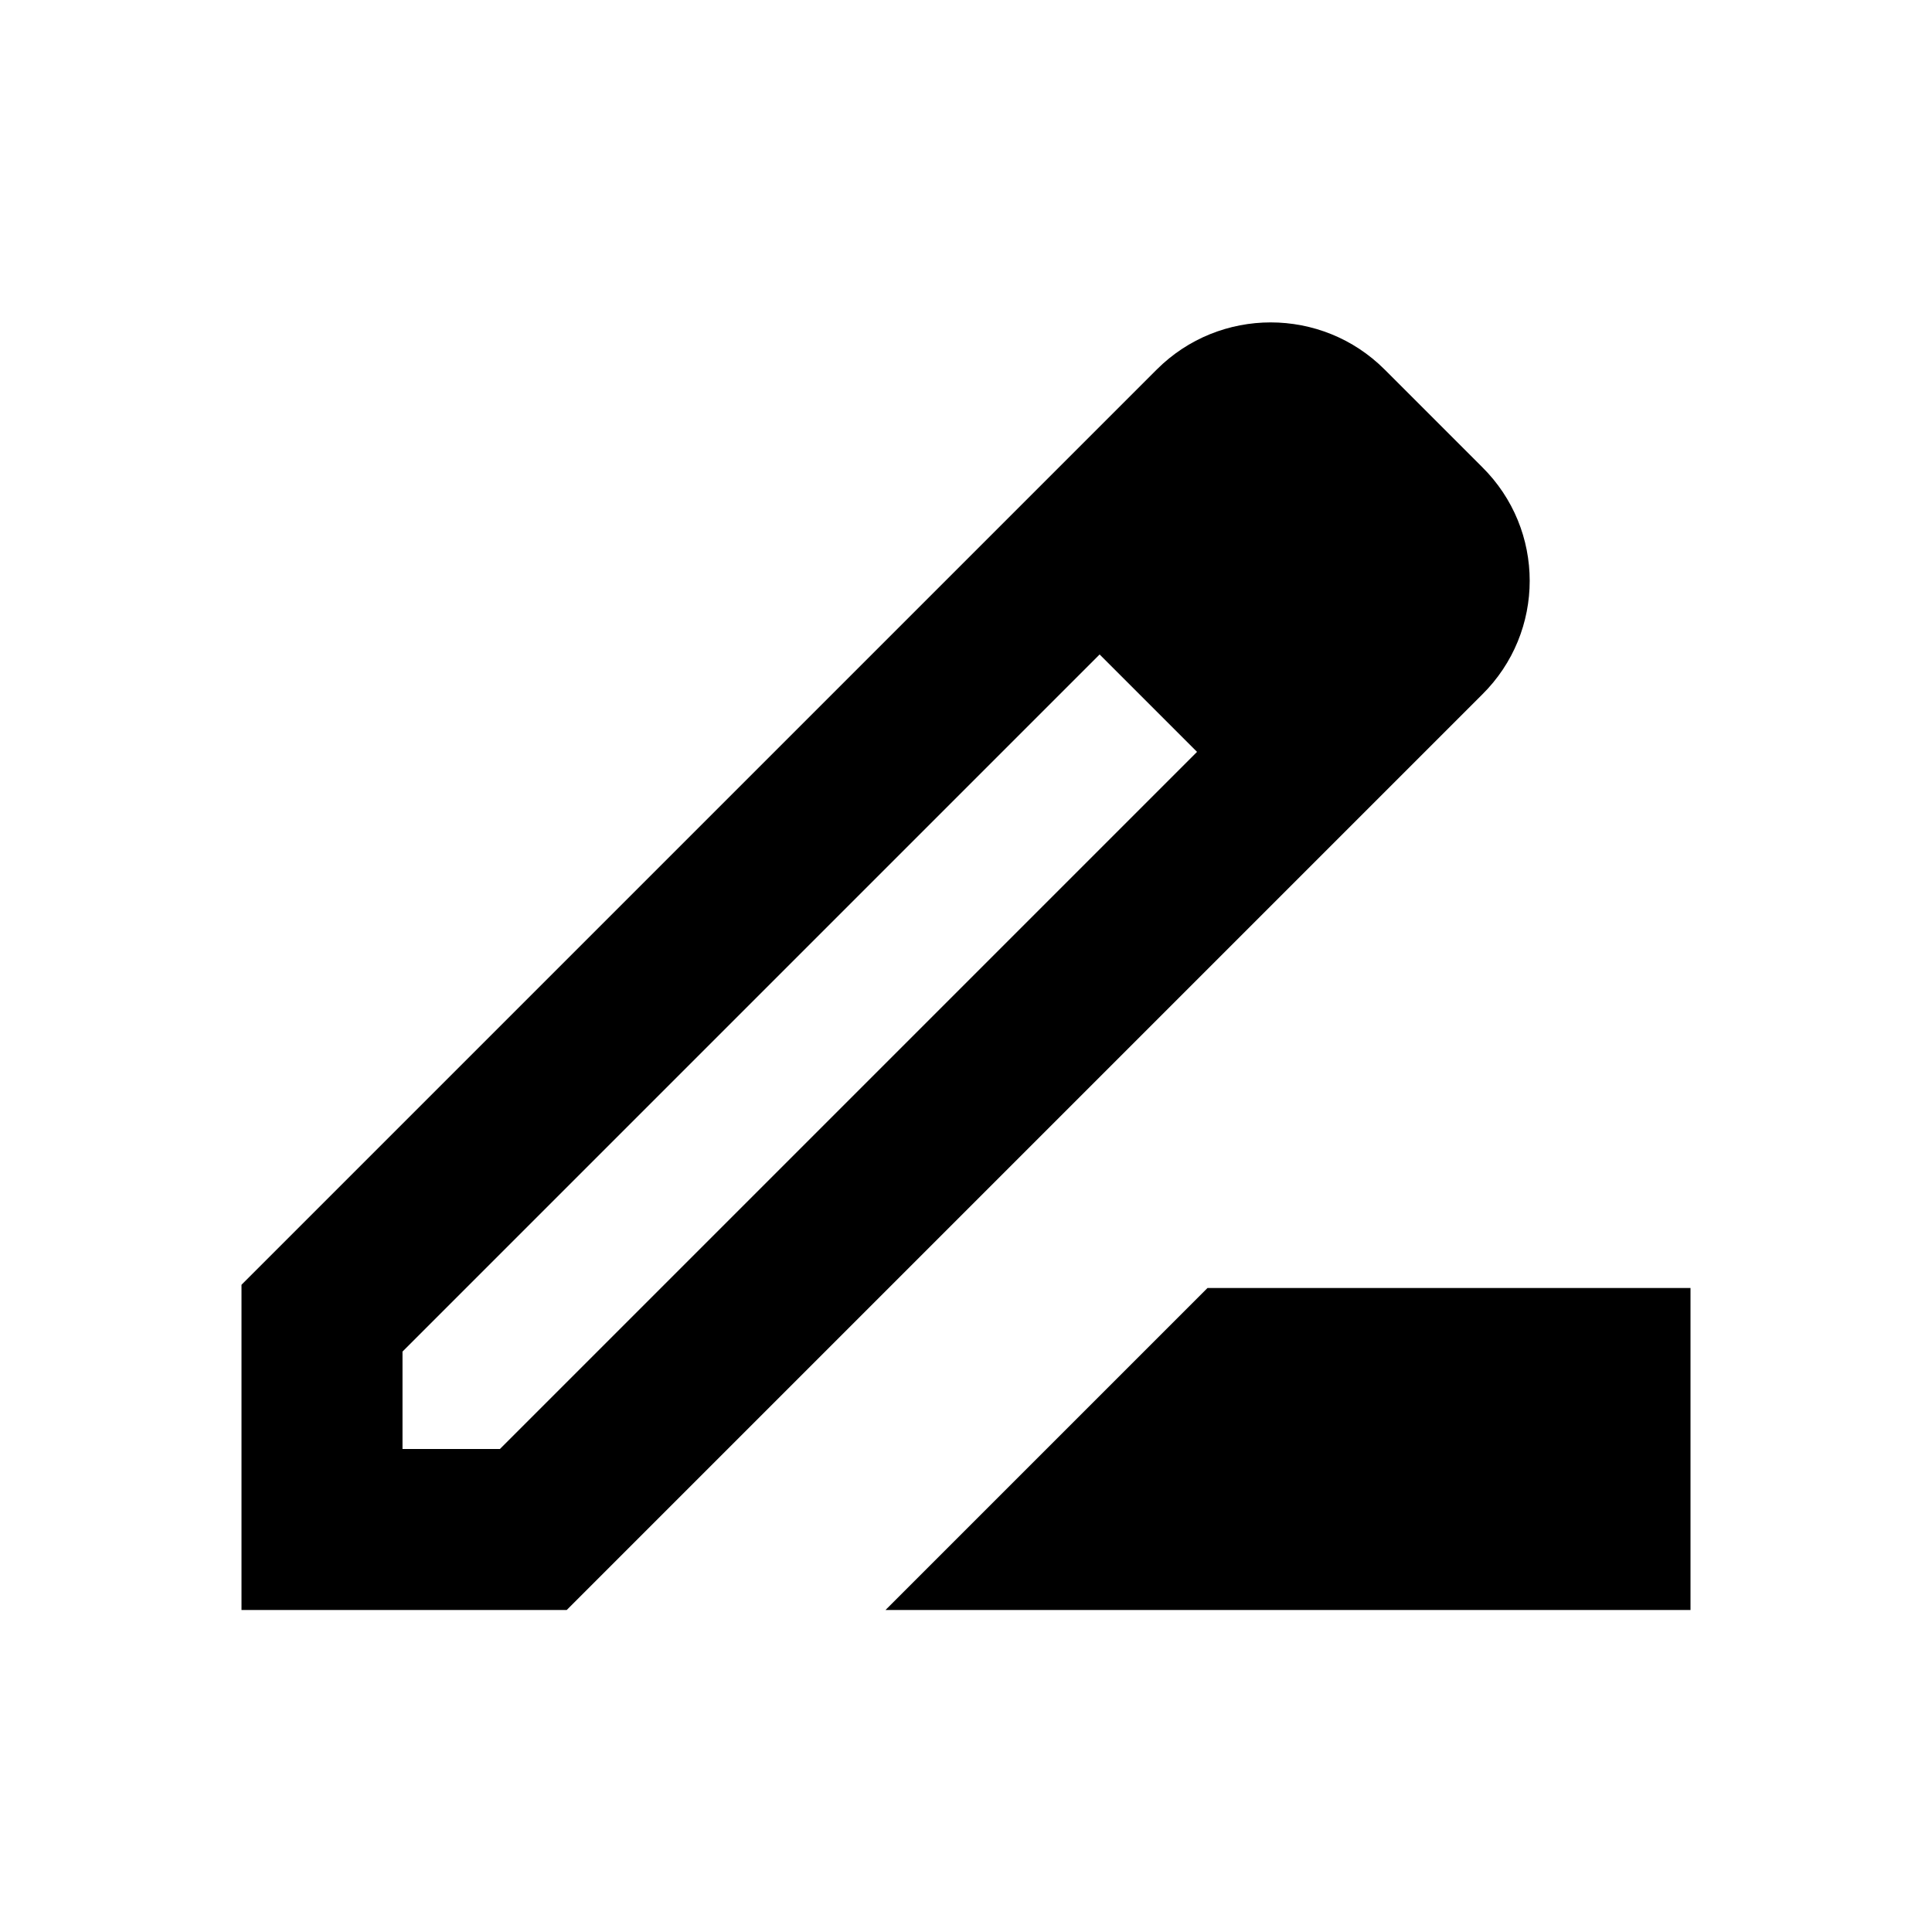
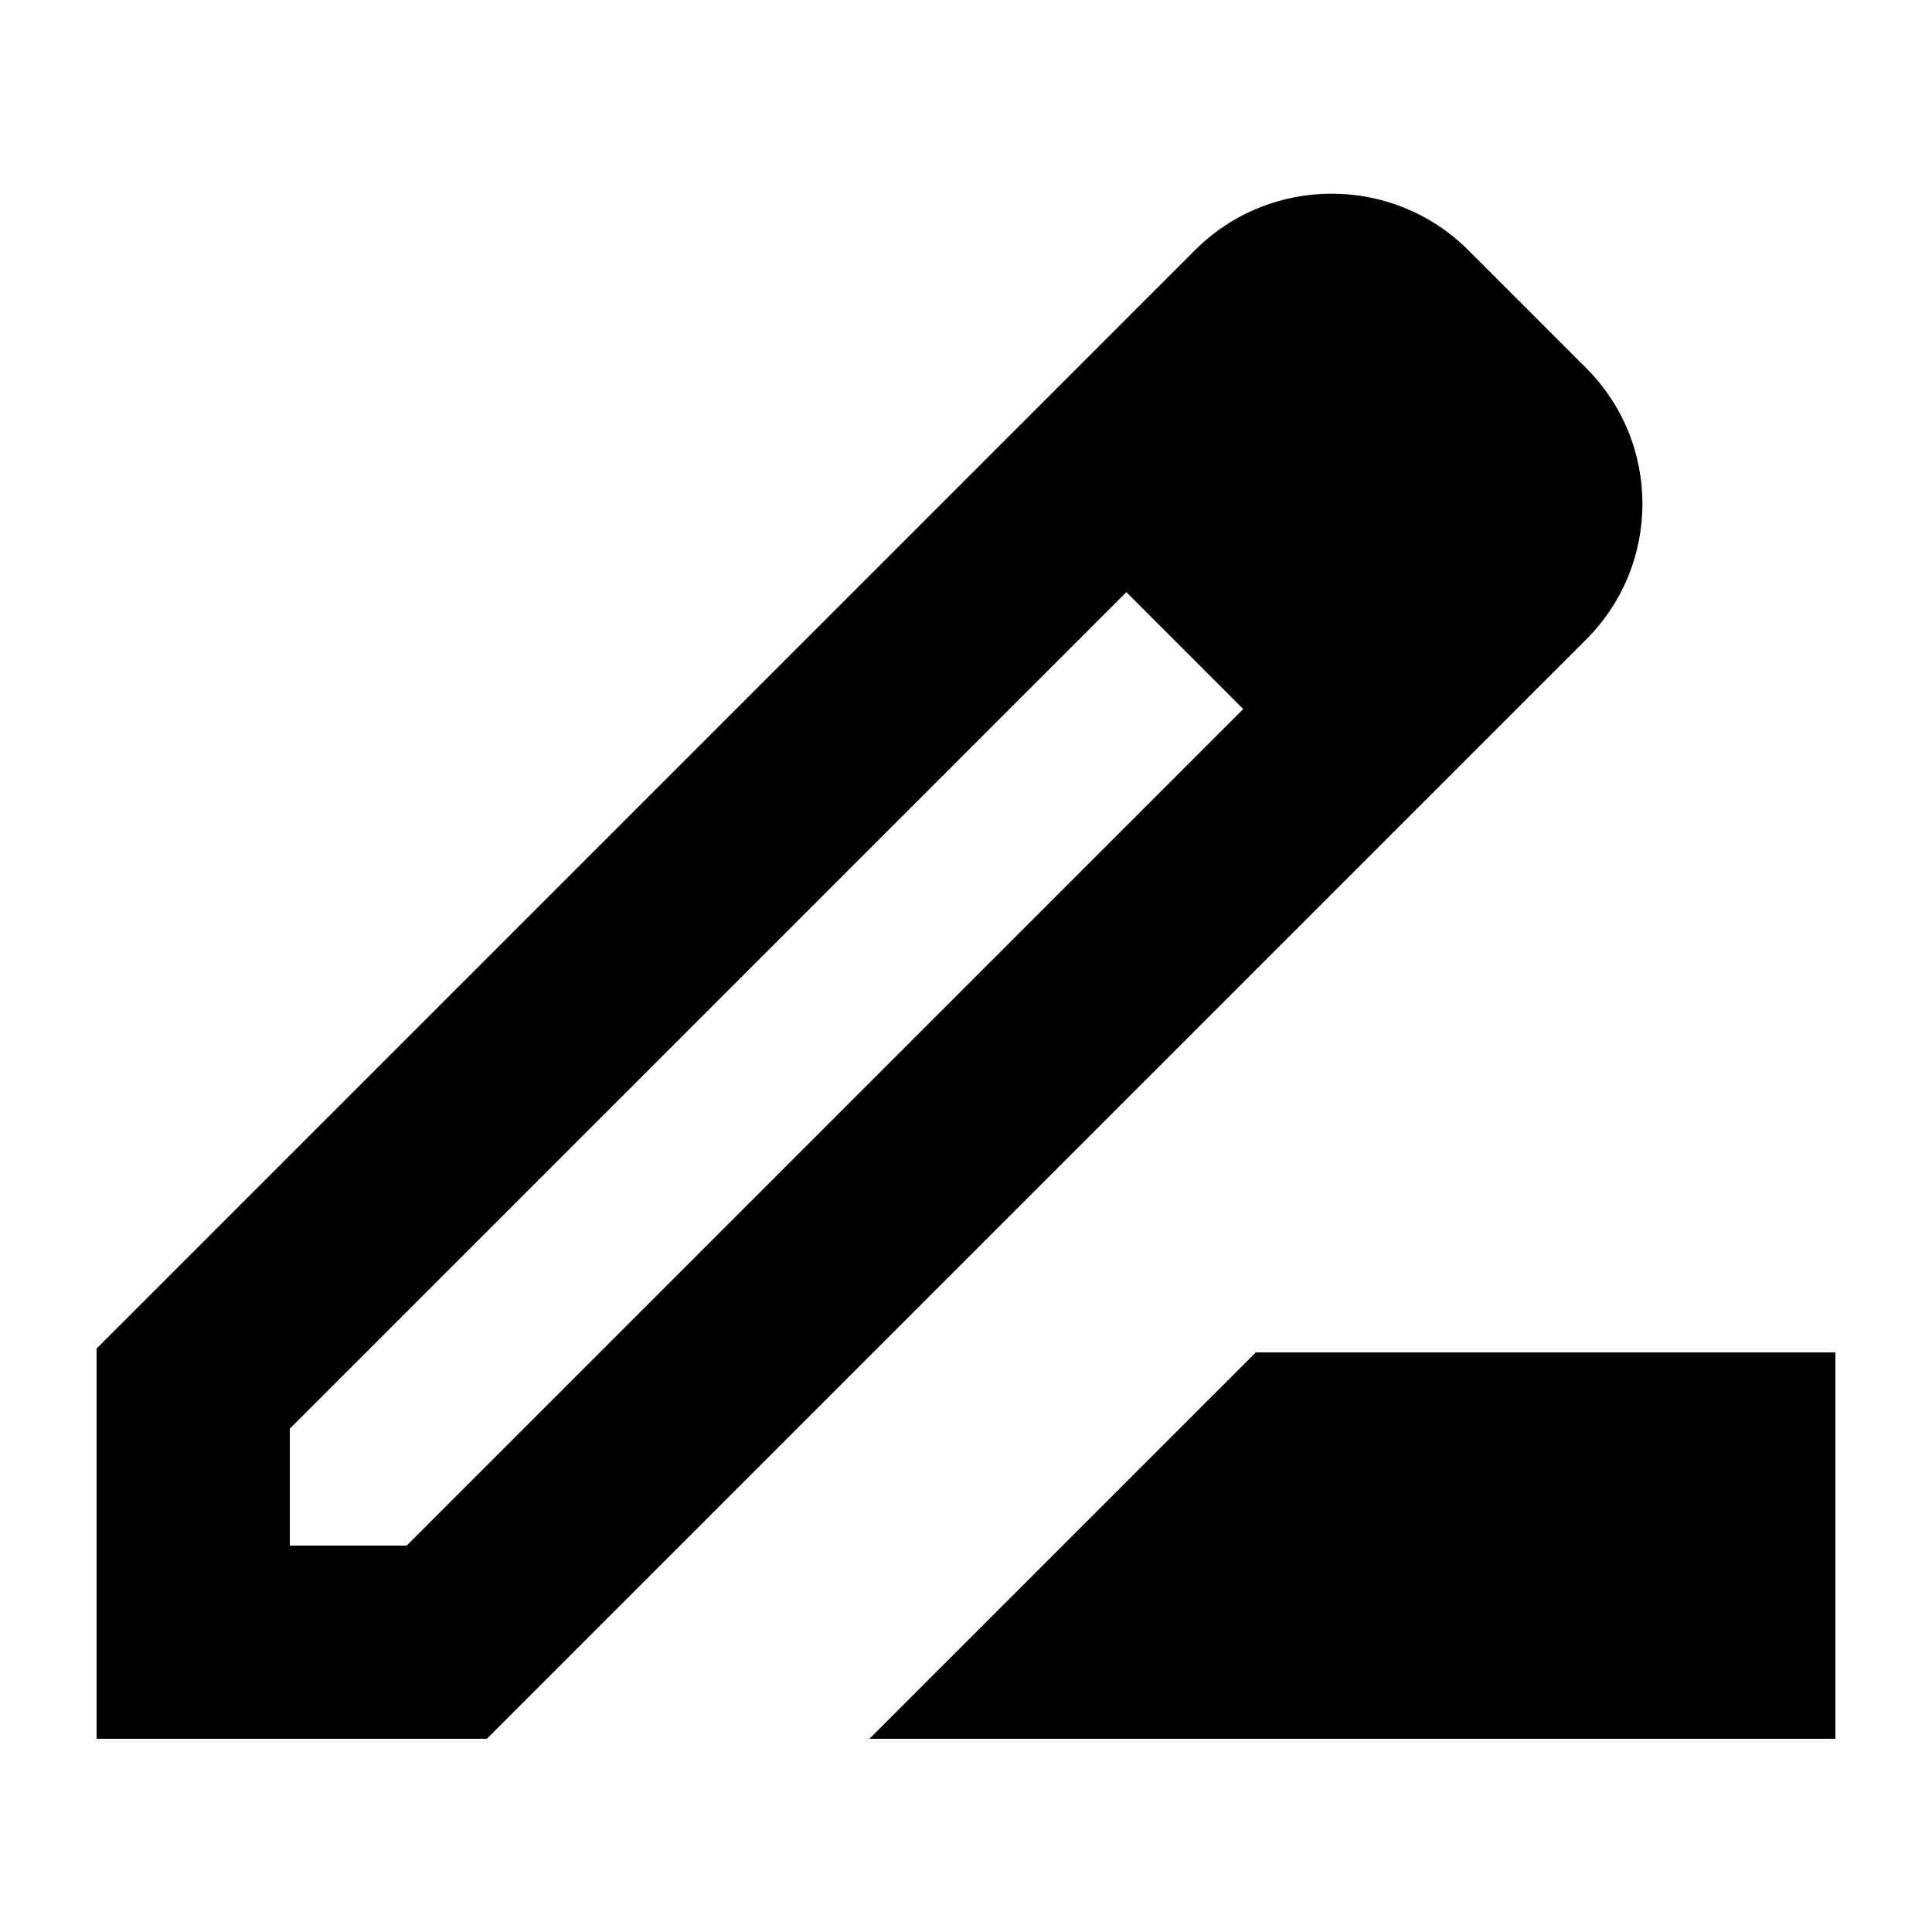
- <svg xmlns="http://www.w3.org/2000/svg" height="24" viewBox="0 0 24 24" width="24">
+ <svg xmlns="http://www.w3.org/2000/svg" height="24" viewBox="2 2 20 20" width="24">
  <path d="M0 0h24v24H0z" fill="none" />
  <path d="M18.41 5.8L17.2 4.59c-.78-.78-2.05-.78-2.83 0l-2.68 2.68L3 15.96V20h4.04l8.74-8.74 2.63-2.63c.79-.78.79-2.05 0-2.83zM6.21 18H5v-1.21l8.66-8.66 1.21 1.21L6.21 18zM11 20l4-4h6v4H11z" />
</svg>
